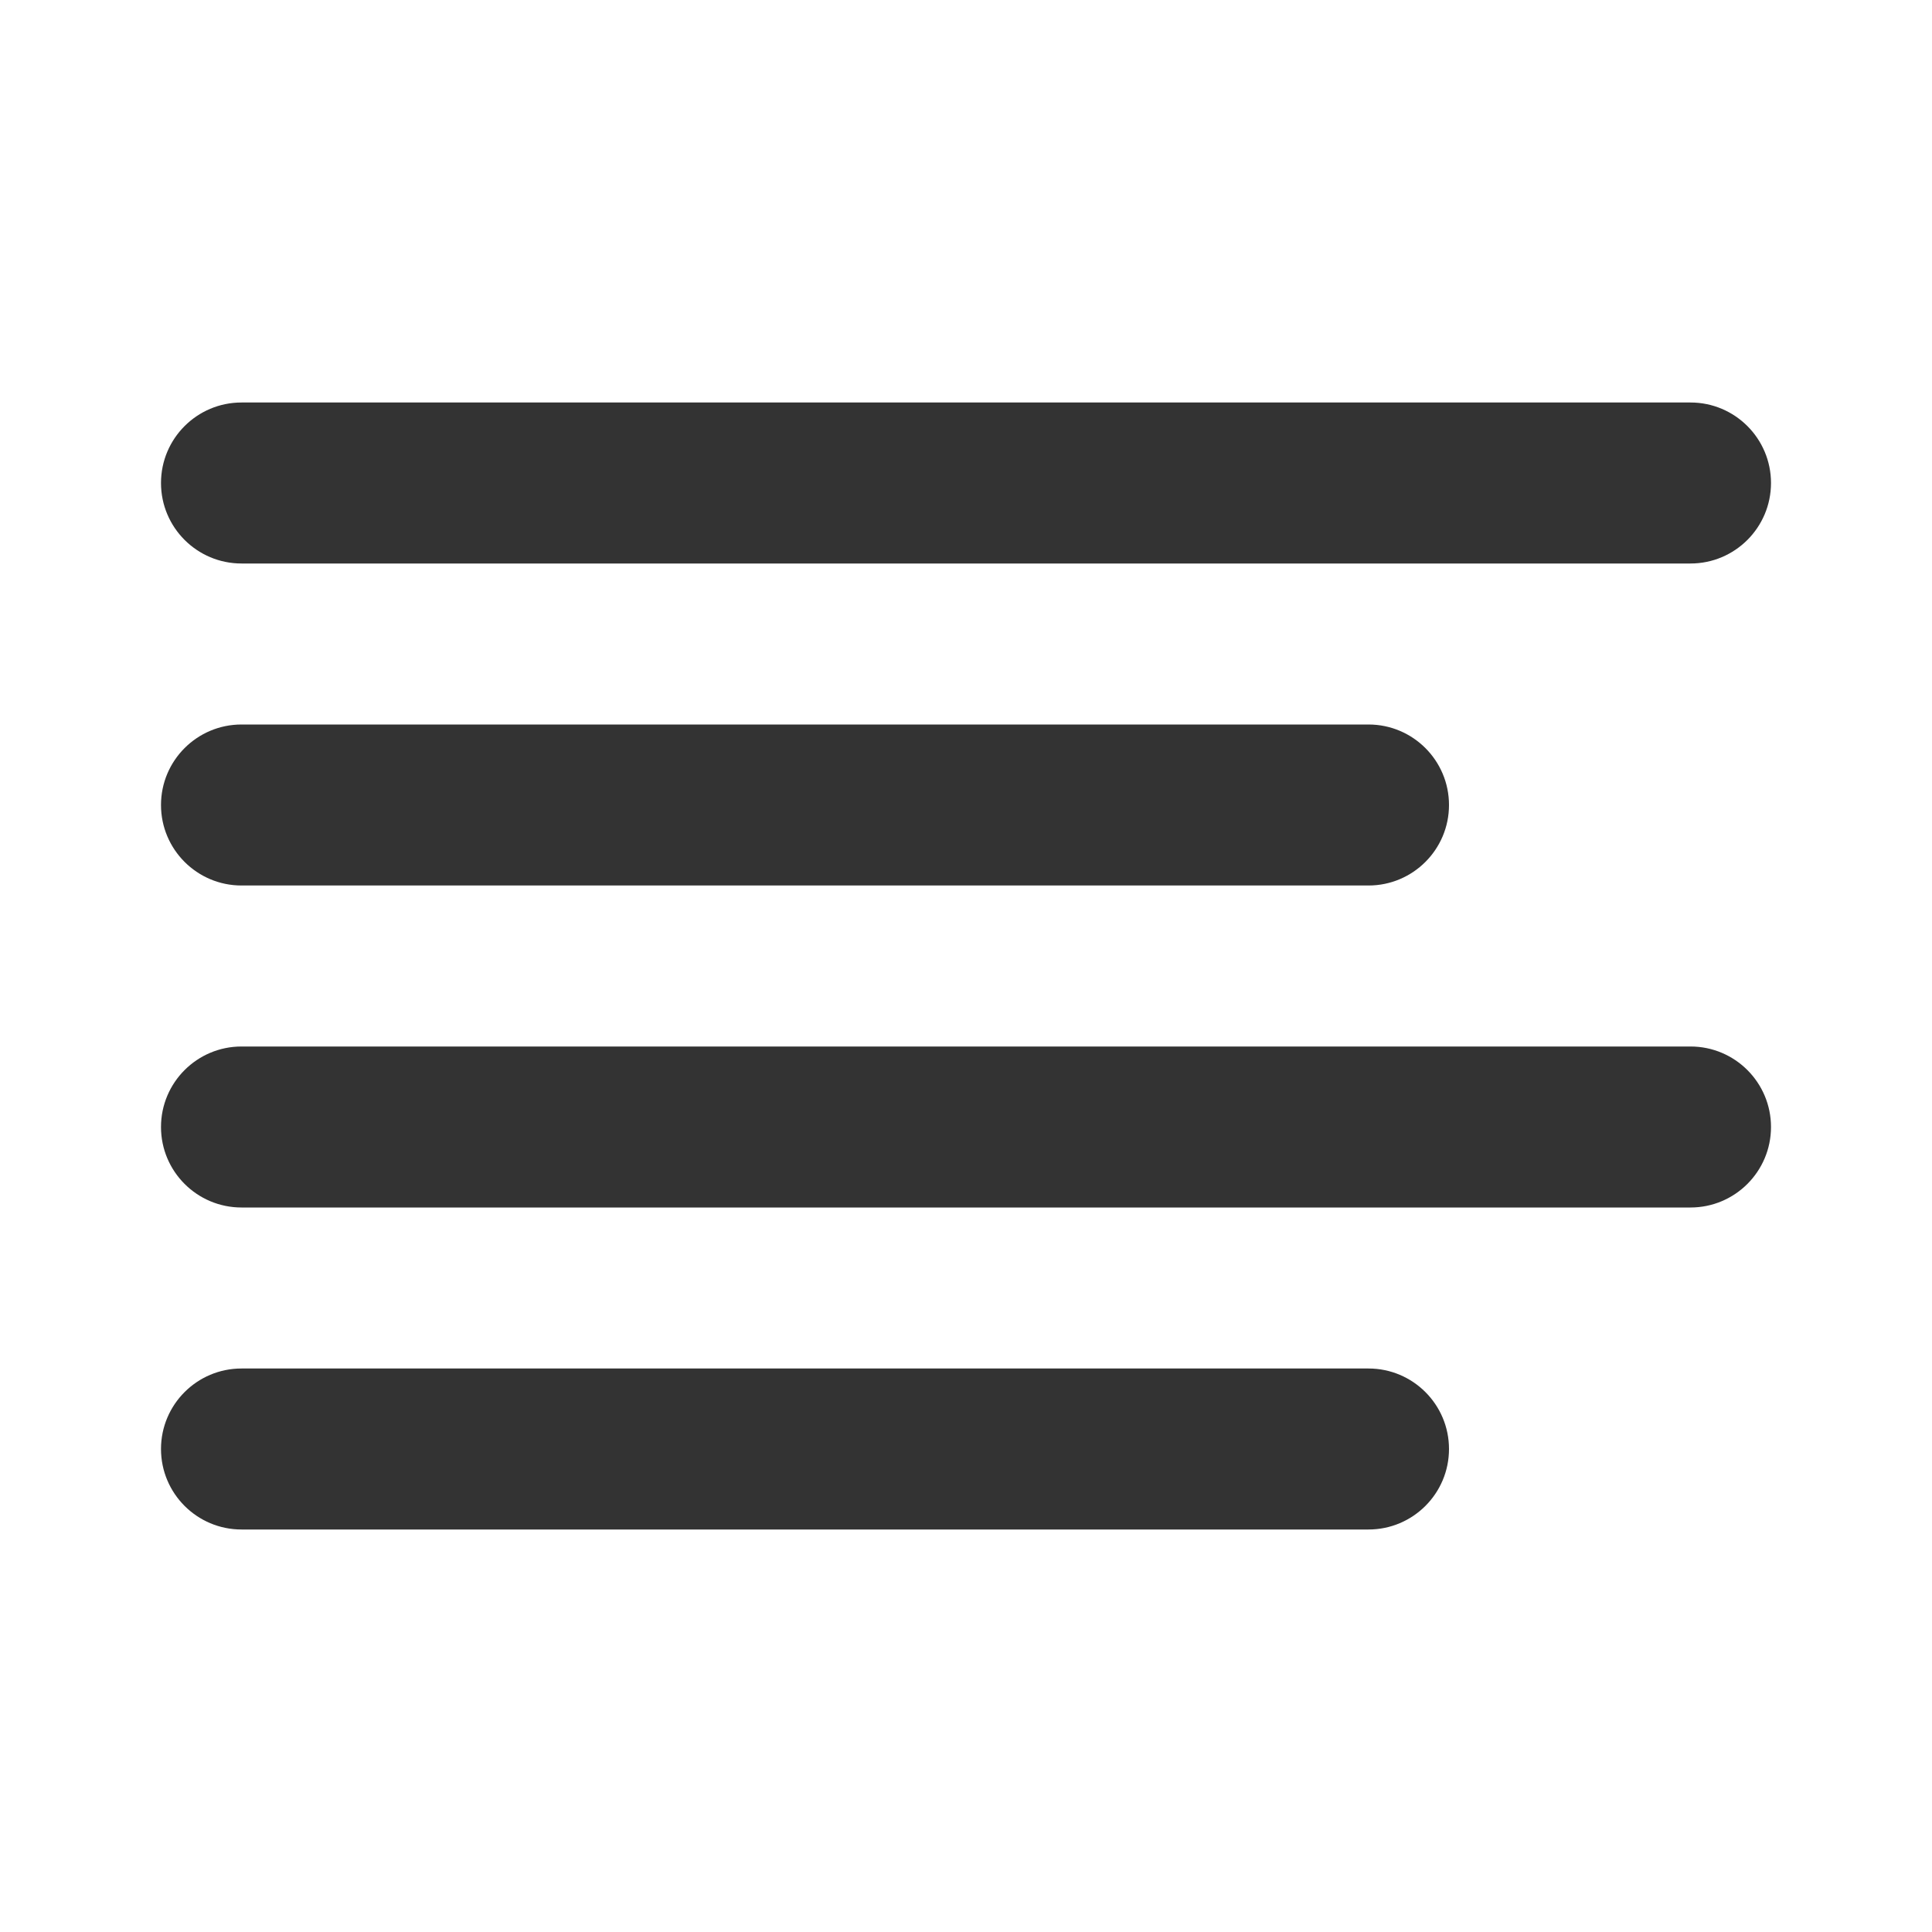
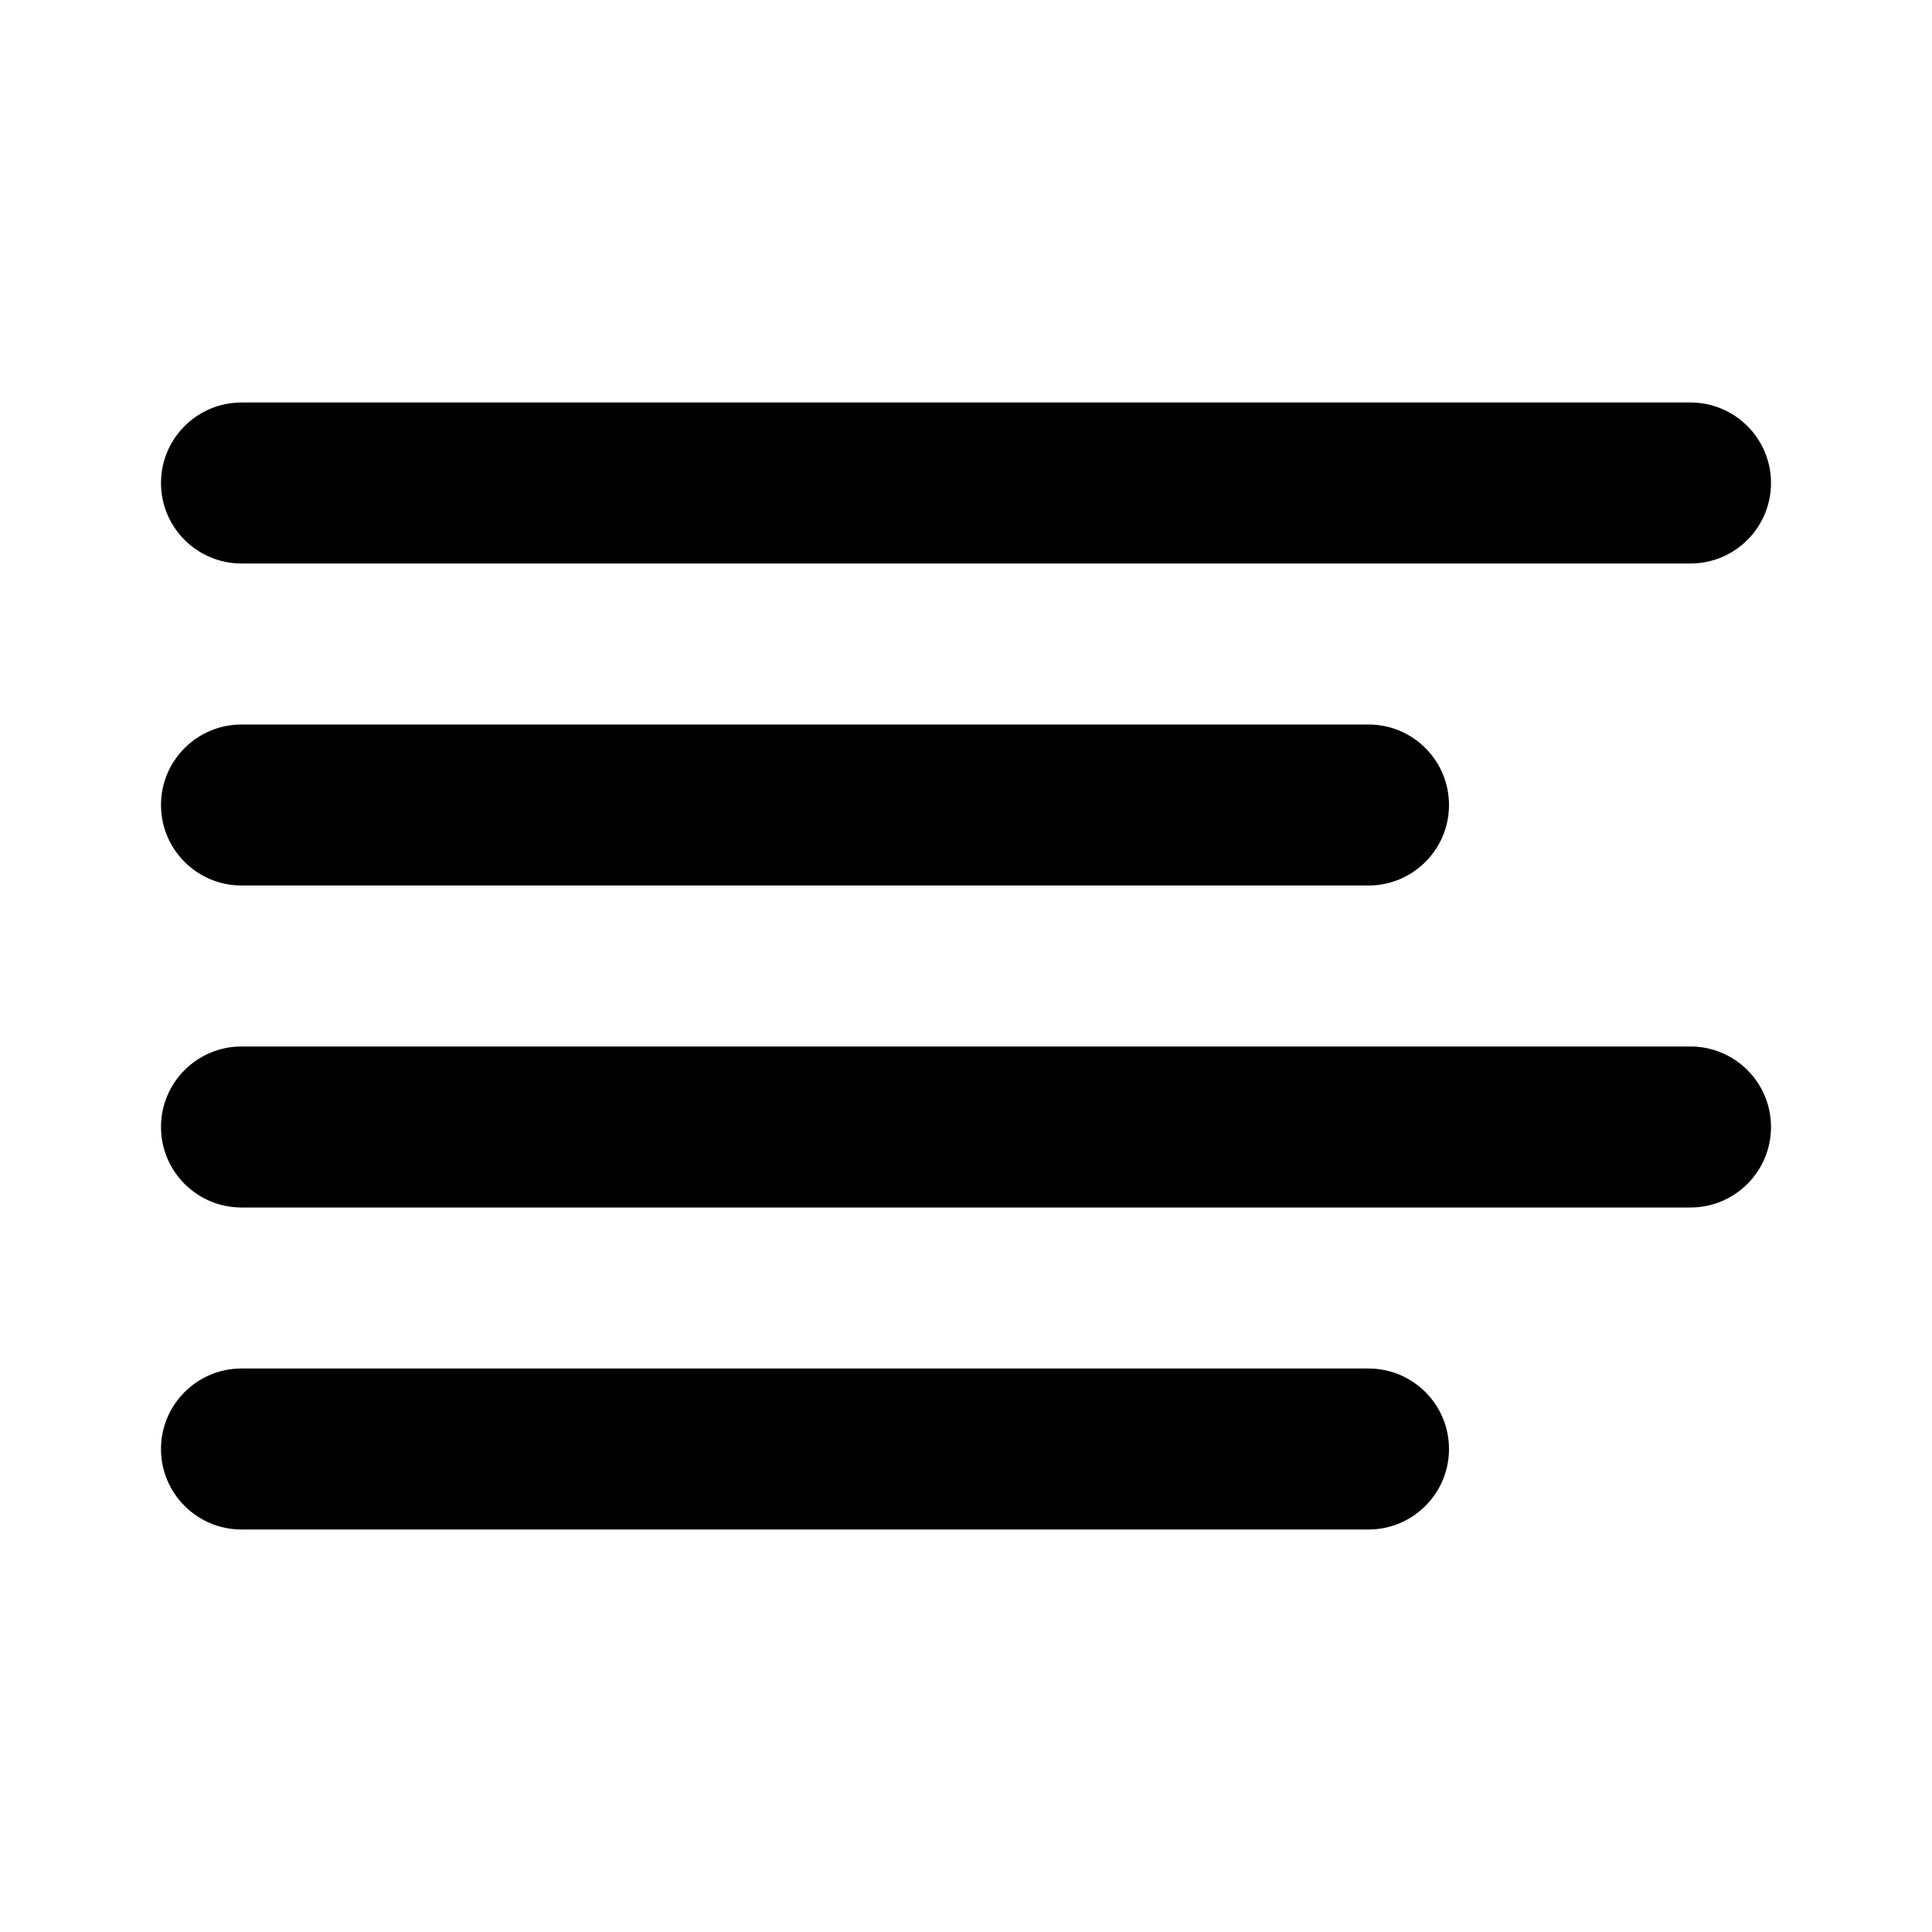
<svg xmlns="http://www.w3.org/2000/svg" width="24" height="24" viewBox="0 0 24 24" fill="none">
-   <path d="M3 5C2.448 5 2 5.448 2 6C2 6.552 2.448 7 3 7H21C21.552 7 22 6.552 22 6C22 5.448 21.552 5 21 5H3Z" fill="#333333" />
-   <path d="M3 9C2.448 9 2 9.448 2 10C2 10.552 2.448 11 3 11H17C17.552 11 18 10.552 18 10C18 9.448 17.552 9 17 9H3Z" fill="#333333" />
-   <path d="M2 14C2 13.448 2.448 13 3 13H21C21.552 13 22 13.448 22 14C22 14.552 21.552 15 21 15H3C2.448 15 2 14.552 2 14Z" fill="#333333" />
-   <path d="M3 17C2.448 17 2 17.448 2 18C2 18.552 2.448 19 3 19H17C17.552 19 18 18.552 18 18C18 17.448 17.552 17 17 17H3Z" fill="#333333" />
+   <path d="M3 5C2.448 5 2 5.448 2 6C2 6.552 2.448 7 3 7H21C21.552 7 22 6.552 22 6C22 5.448 21.552 5 21 5H3Z" fill="currentColor" />
+   <path d="M3 9C2.448 9 2 9.448 2 10C2 10.552 2.448 11 3 11H17C17.552 11 18 10.552 18 10C18 9.448 17.552 9 17 9H3Z" fill="currentColor" />
+   <path d="M2 14C2 13.448 2.448 13 3 13H21C21.552 13 22 13.448 22 14C22 14.552 21.552 15 21 15H3C2.448 15 2 14.552 2 14Z" fill="currentColor" />
+   <path d="M3 17C2.448 17 2 17.448 2 18C2 18.552 2.448 19 3 19H17C17.552 19 18 18.552 18 18C18 17.448 17.552 17 17 17H3Z" fill="currentColor" />
</svg>
